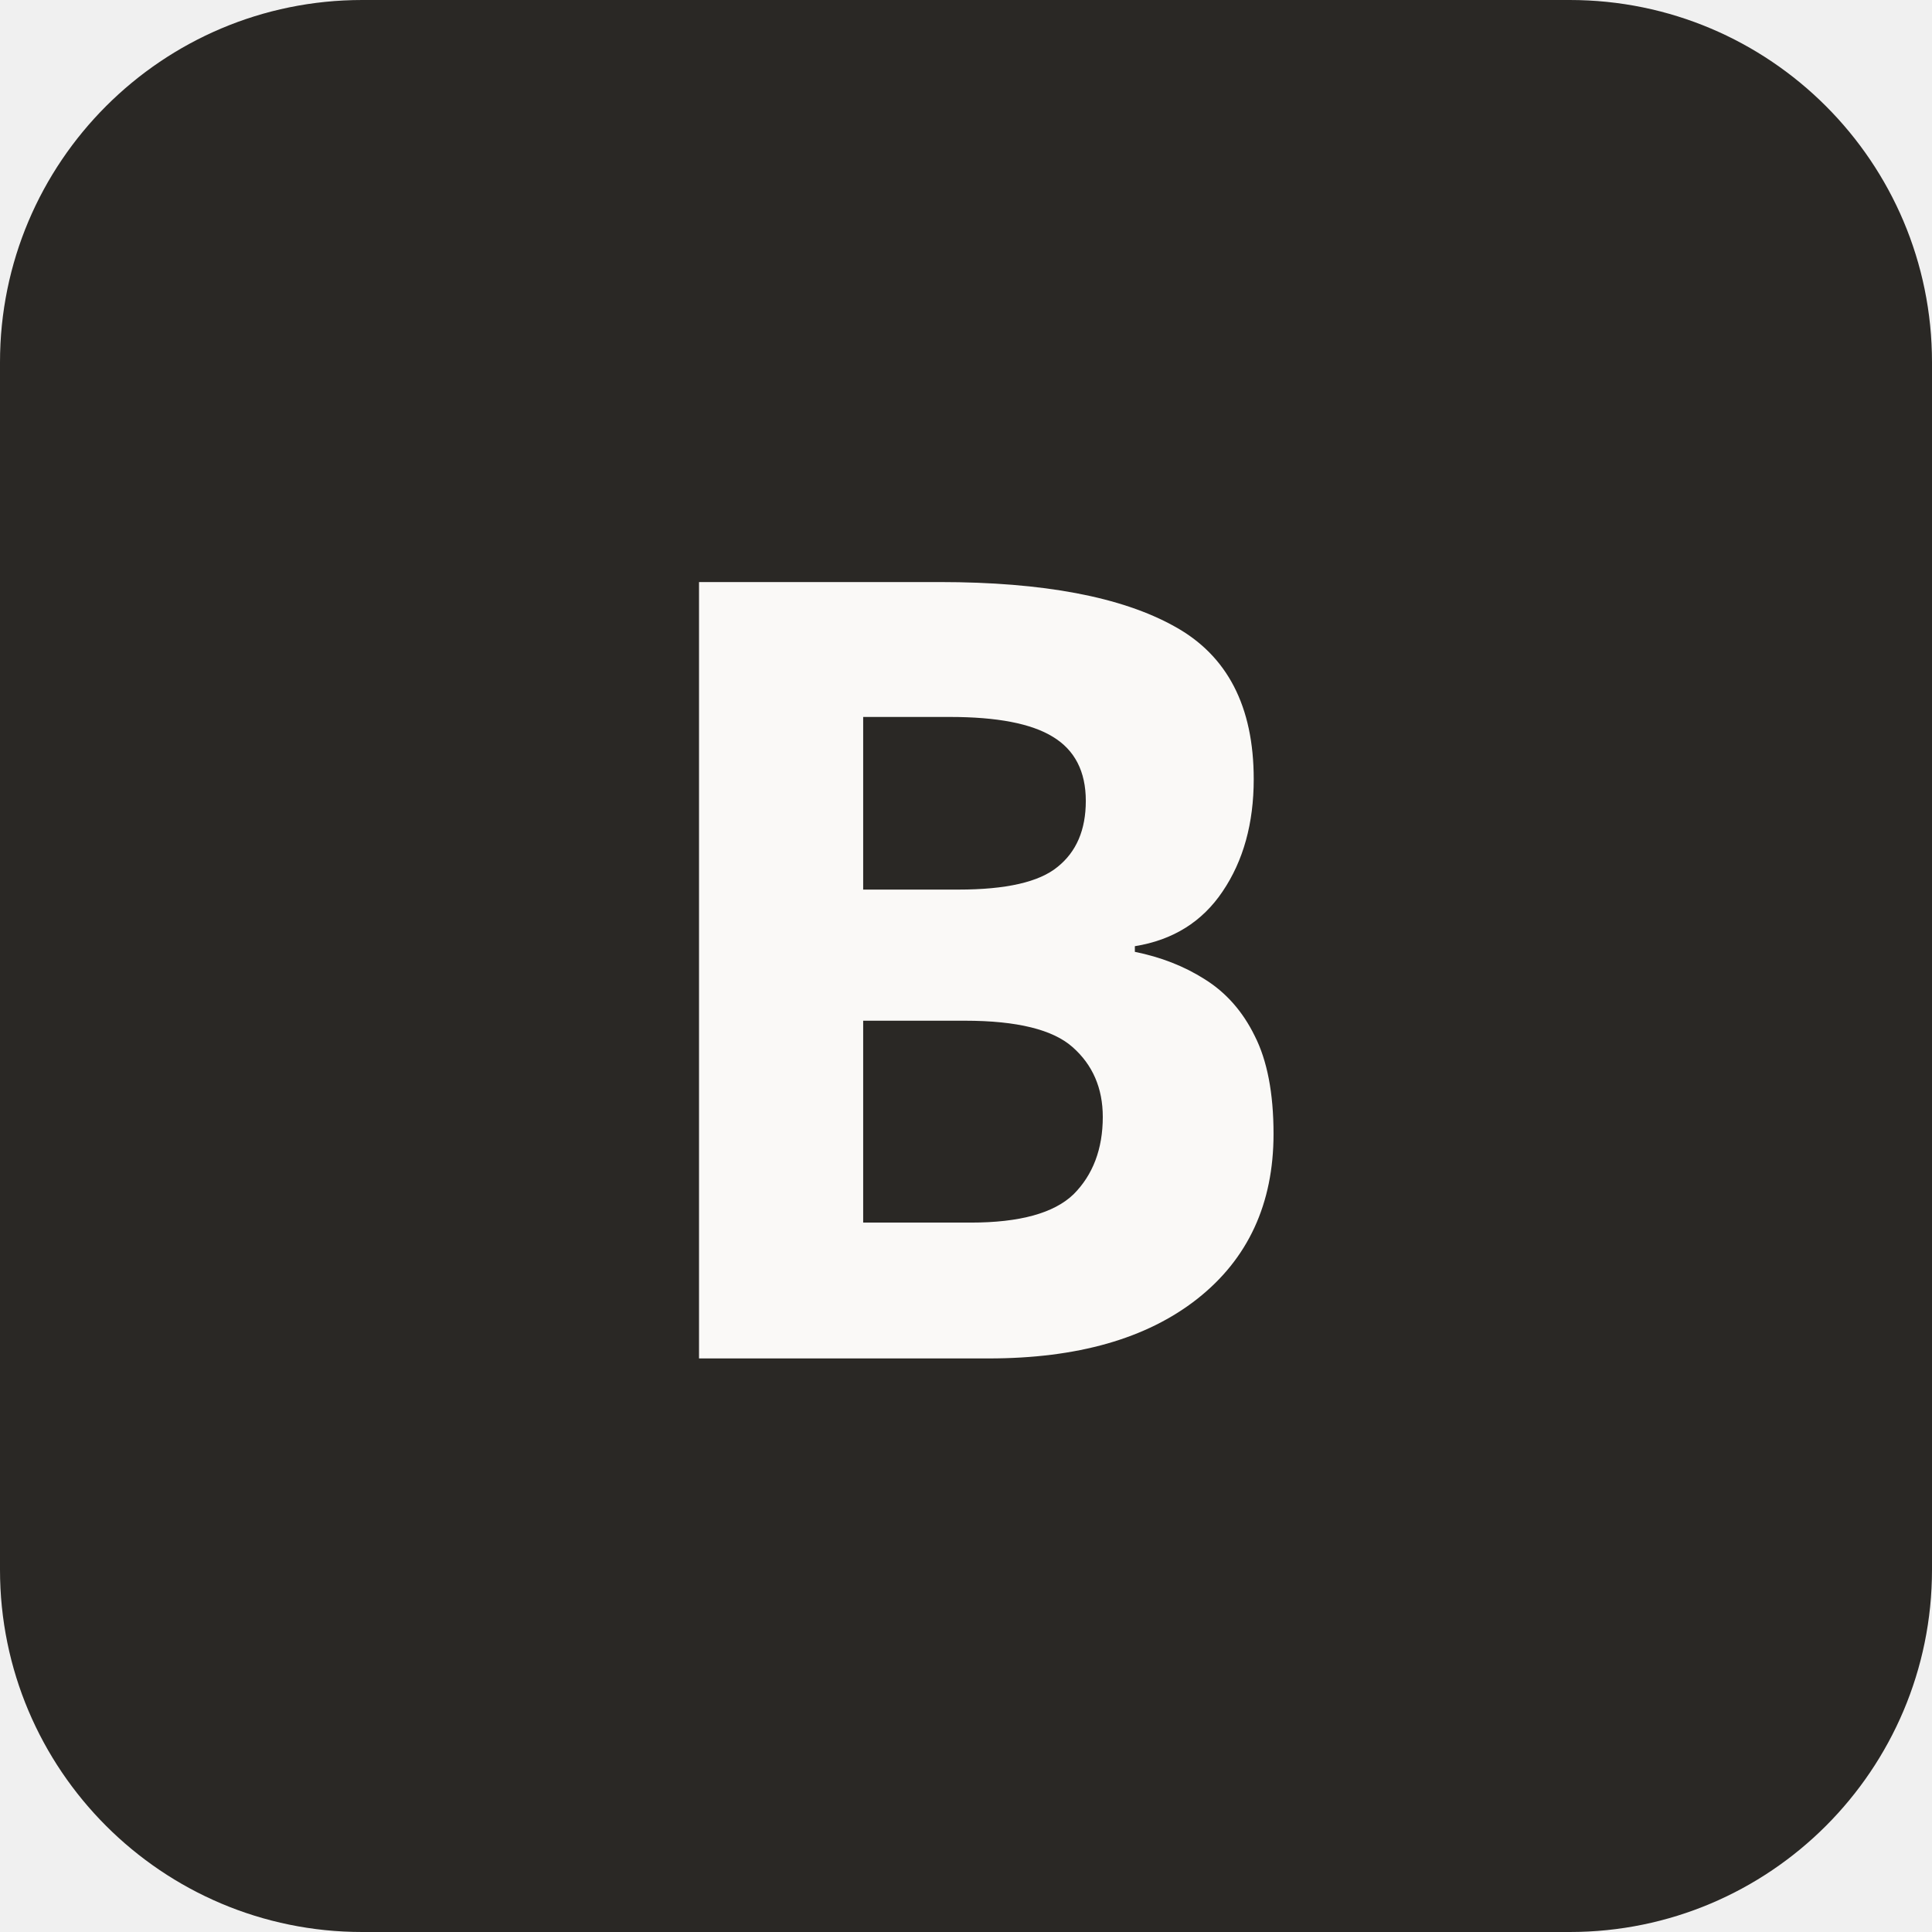
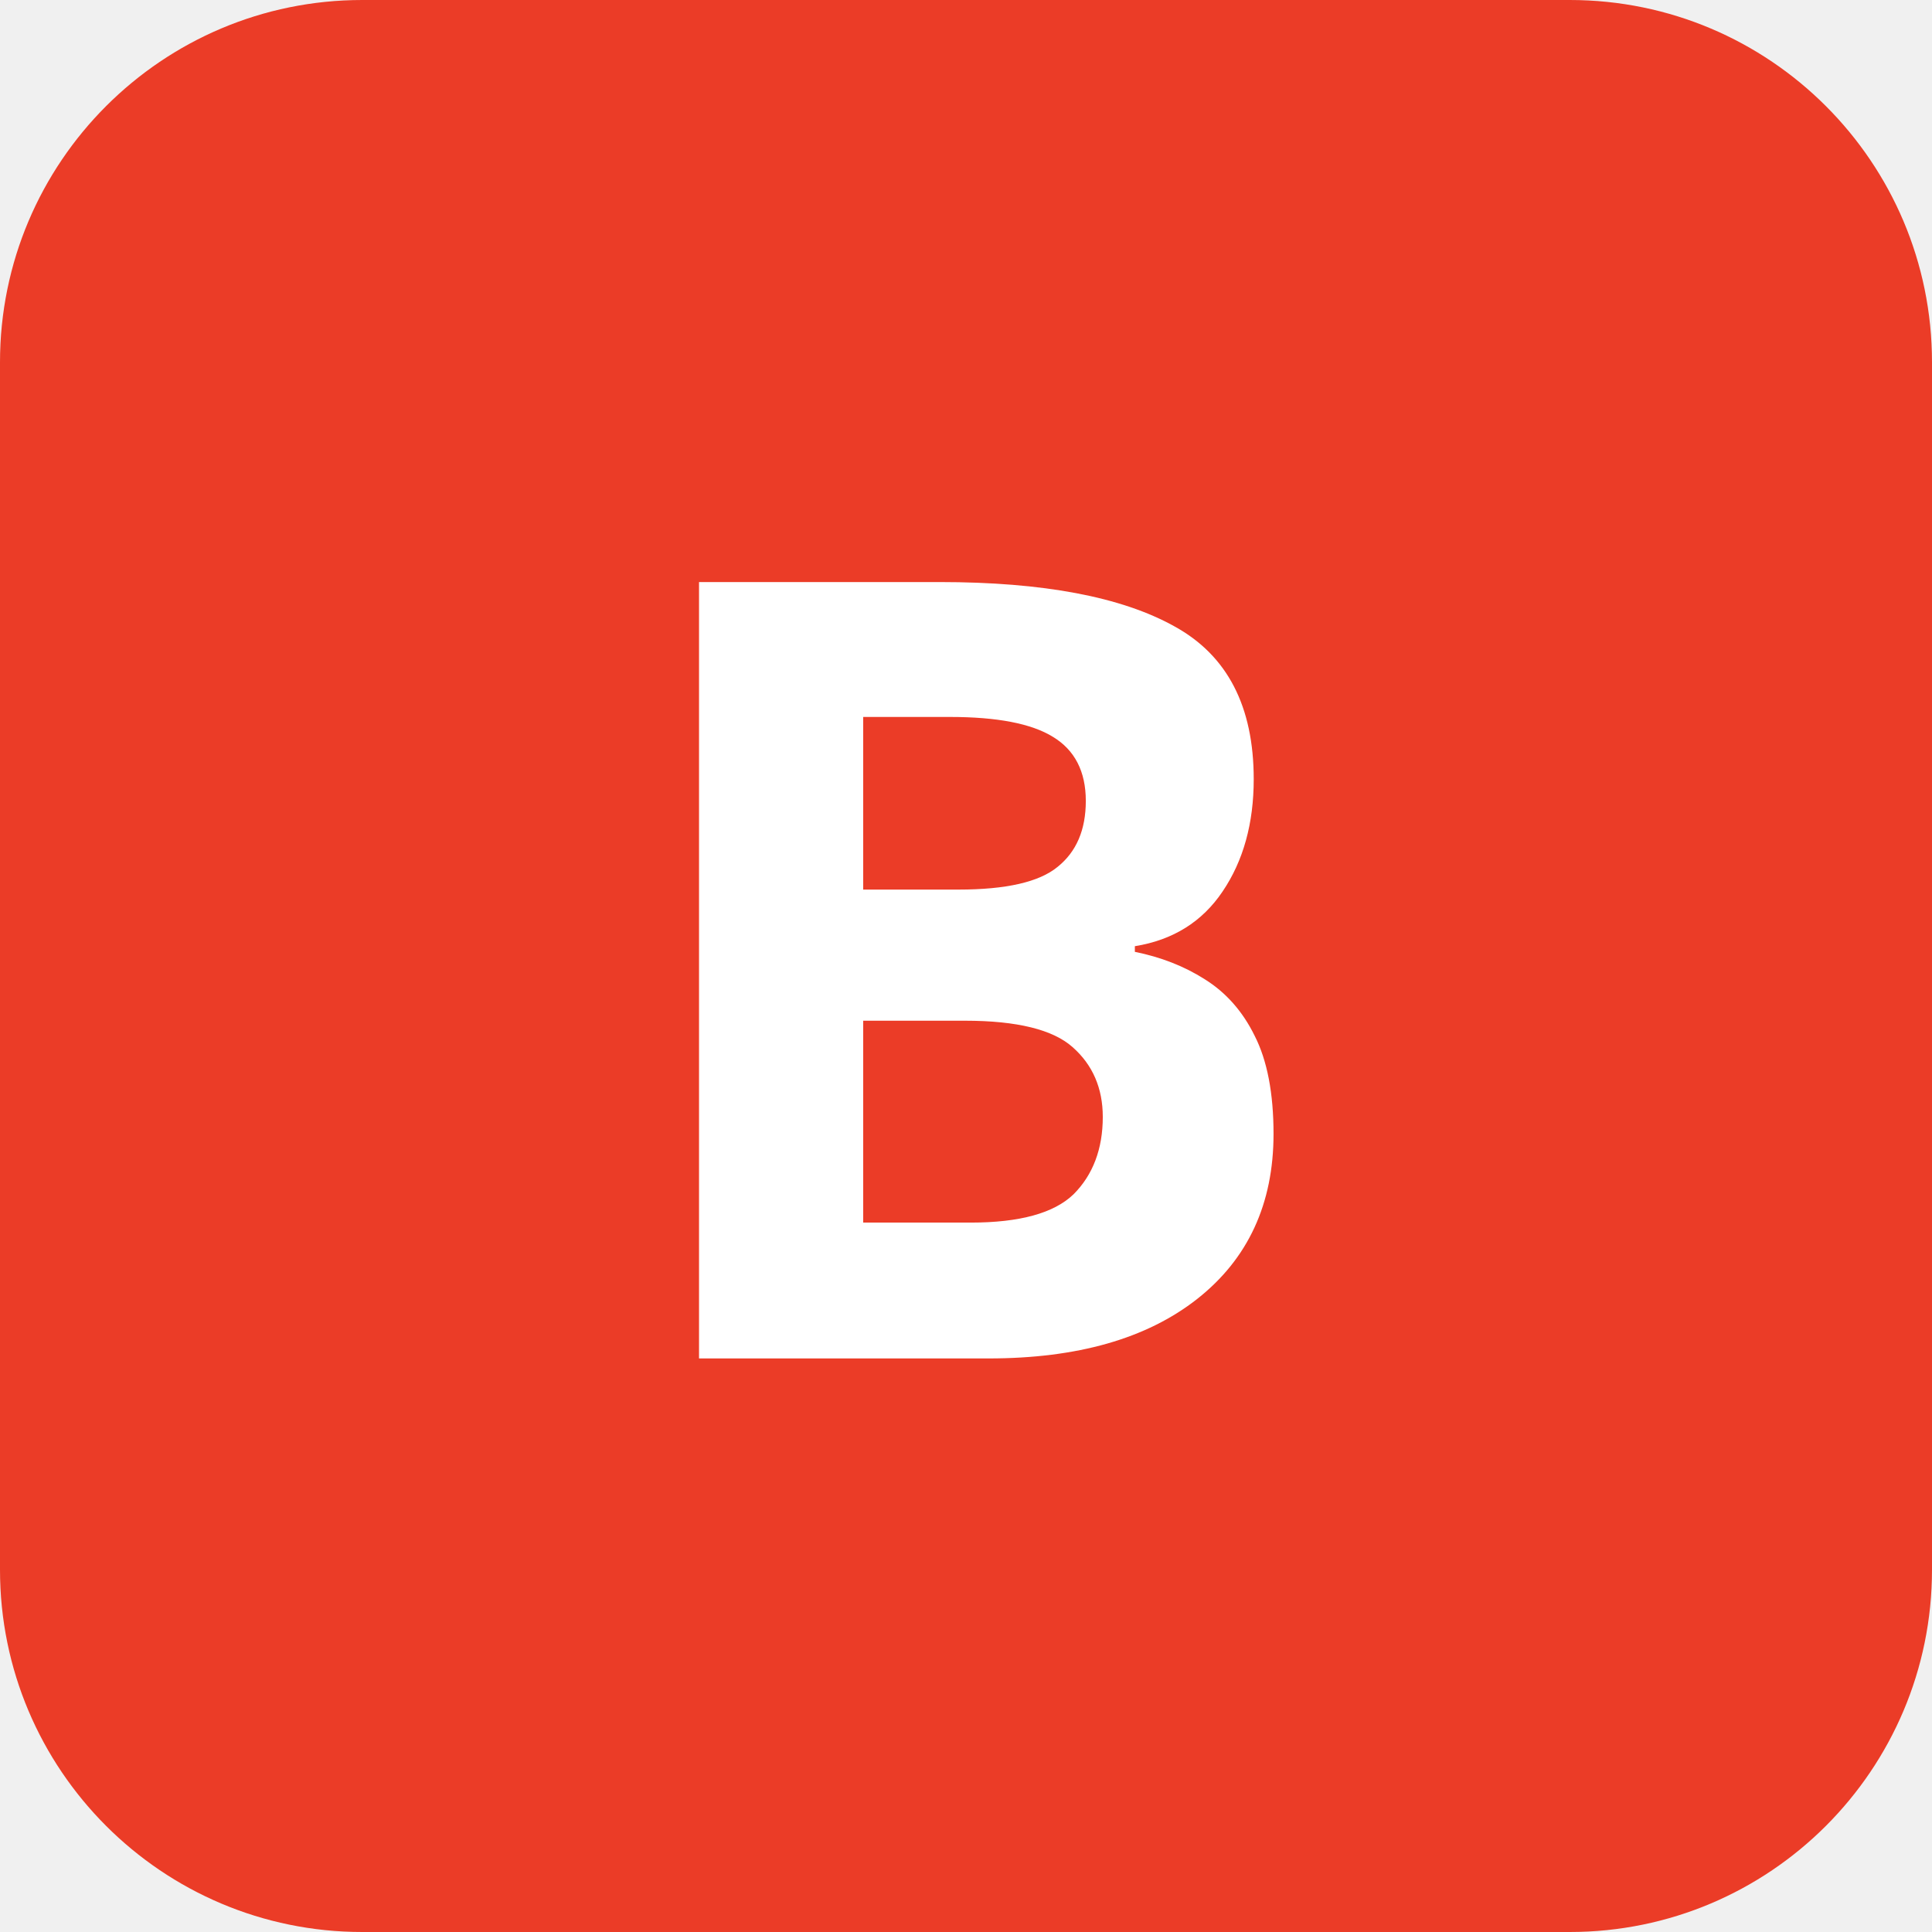
<svg xmlns="http://www.w3.org/2000/svg" viewBox="0 0 32 32">
  <style>
- 		rect { fill: #2a2825; }
- 		text { fill: #faf9f7; }
- 		@media (prefers-color-scheme: dark) {
- 			rect { fill: #faf9f7; }
- 			text { fill: #2a2825; }
- 		}
+ 		rect { fill: #EB3C27; }
+ 		text { fill: #FFFFFF; }
	</style>
  <rect width="32" height="32" rx="6" />
  <text x="16" y="22.5" font-family="system-ui, sans-serif" font-size="18" font-weight="700" text-anchor="middle">B</text>
</svg>
